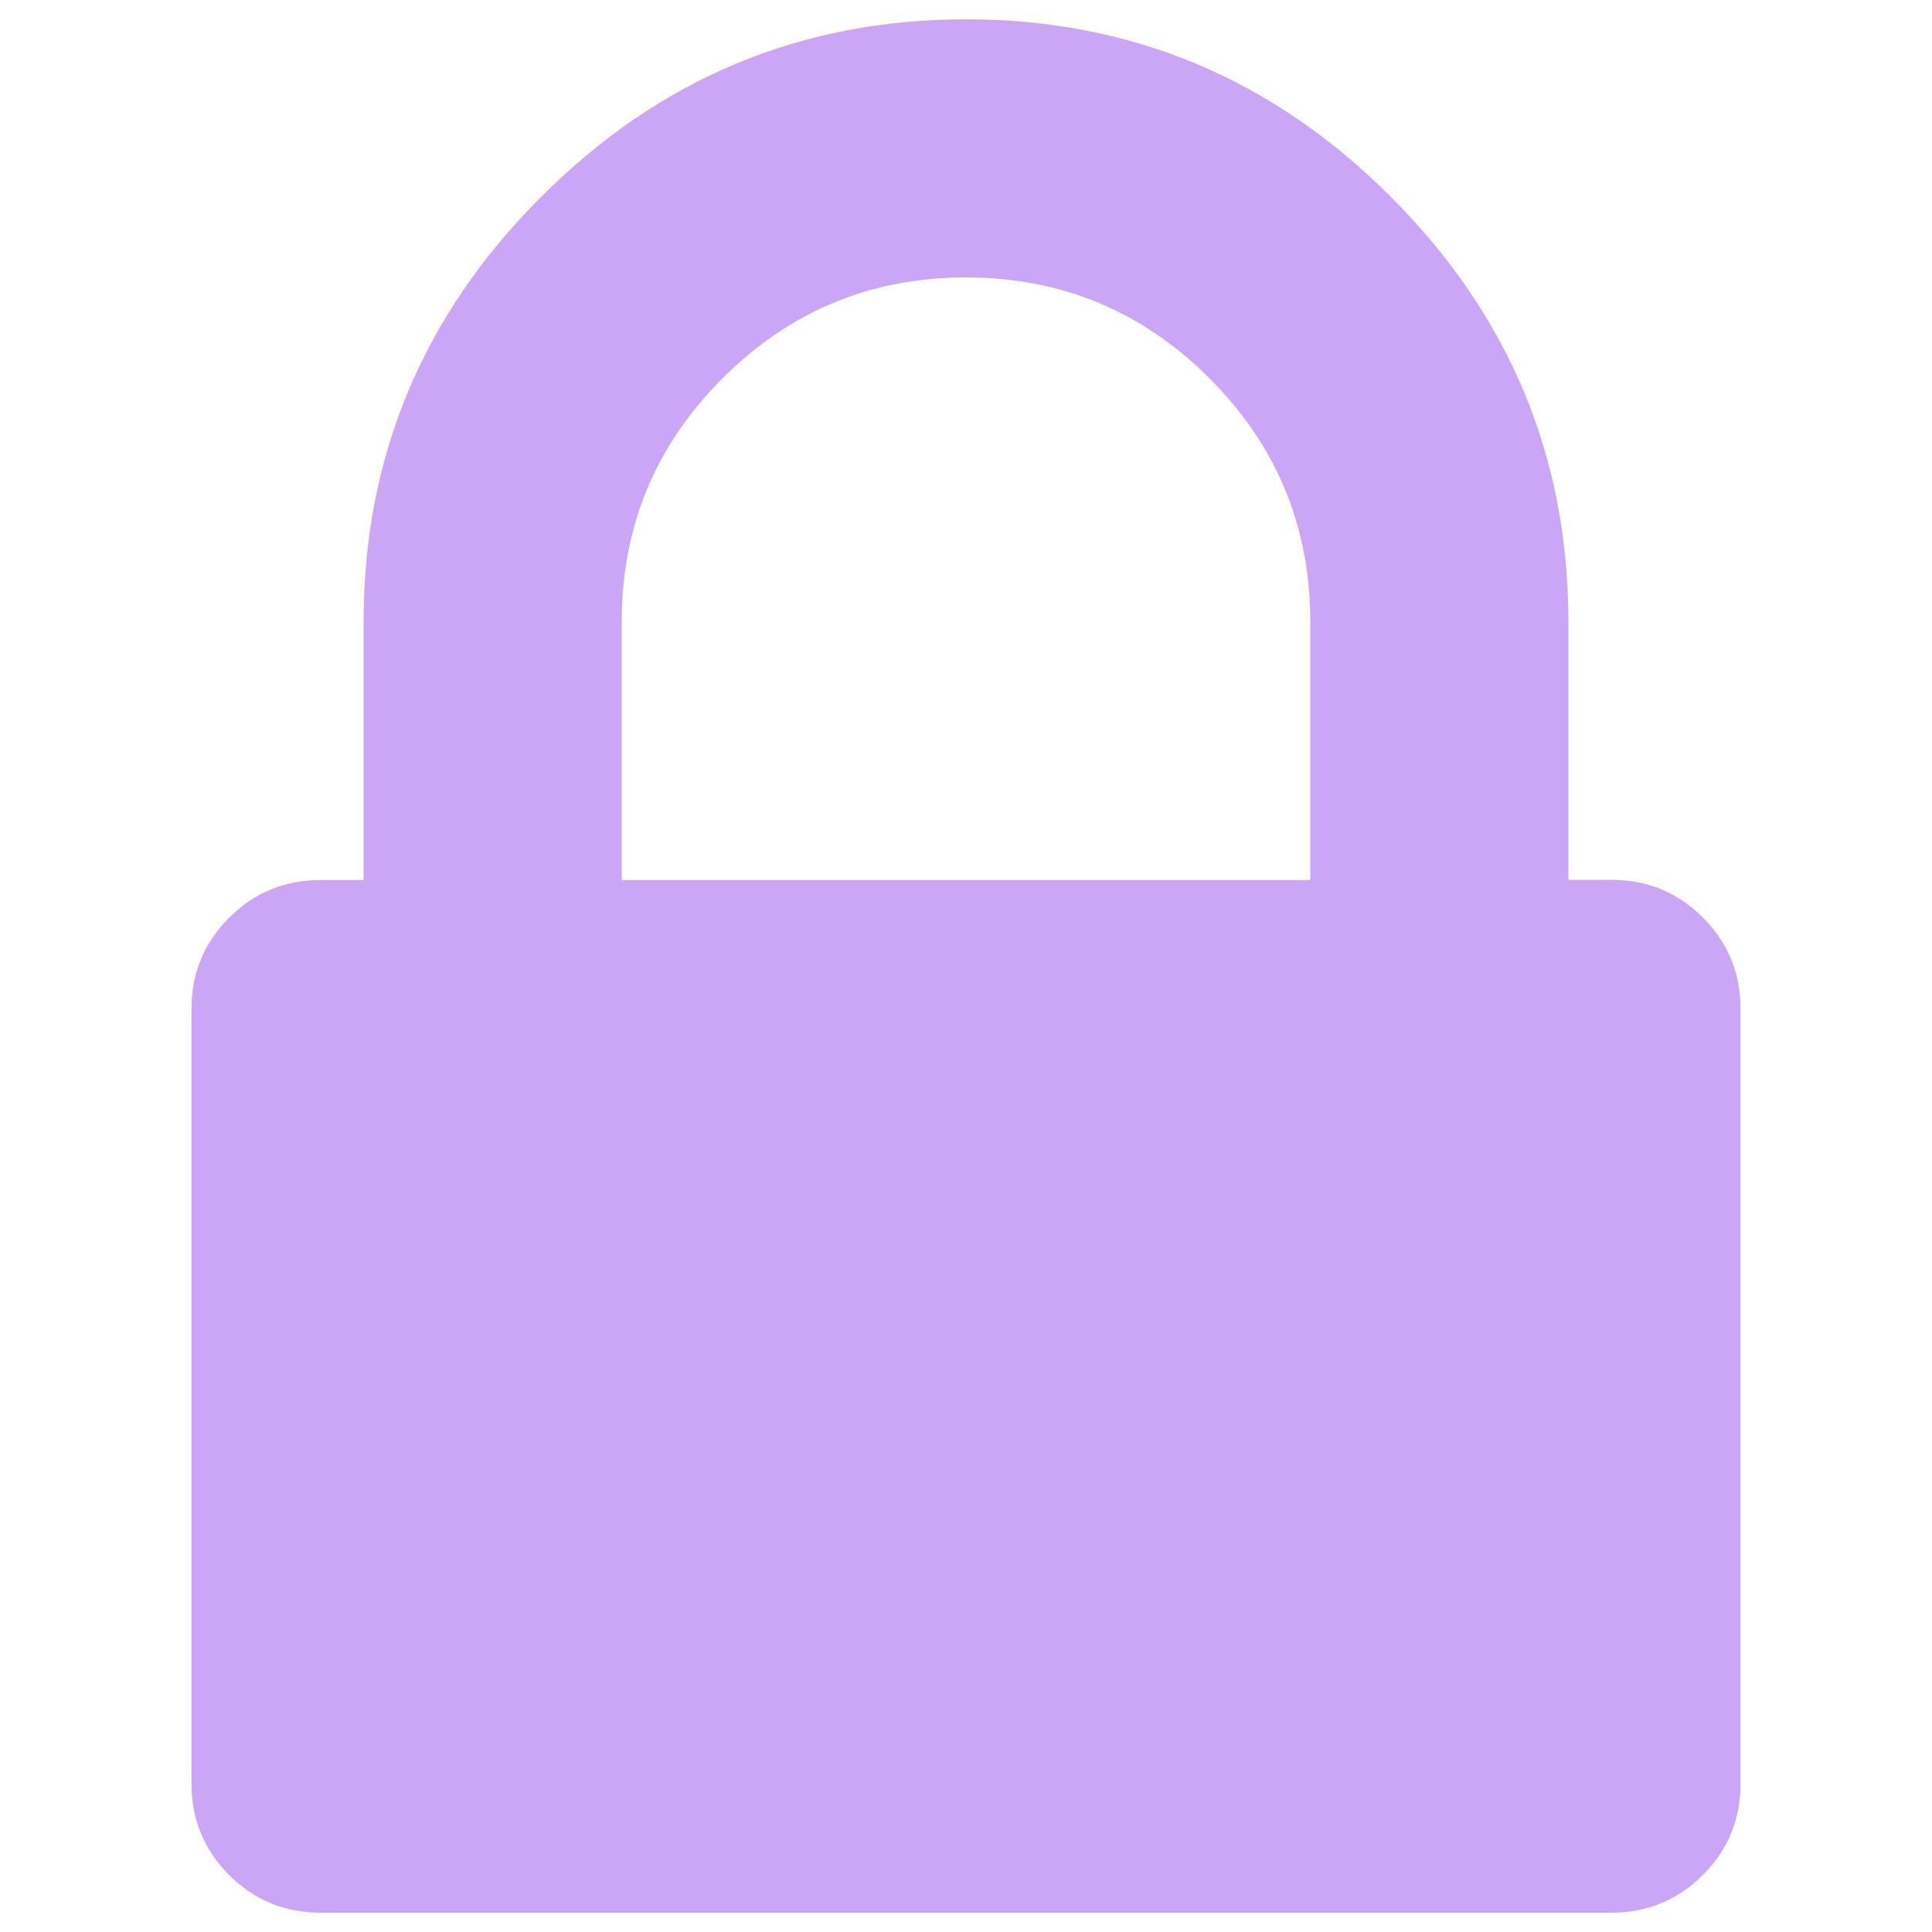
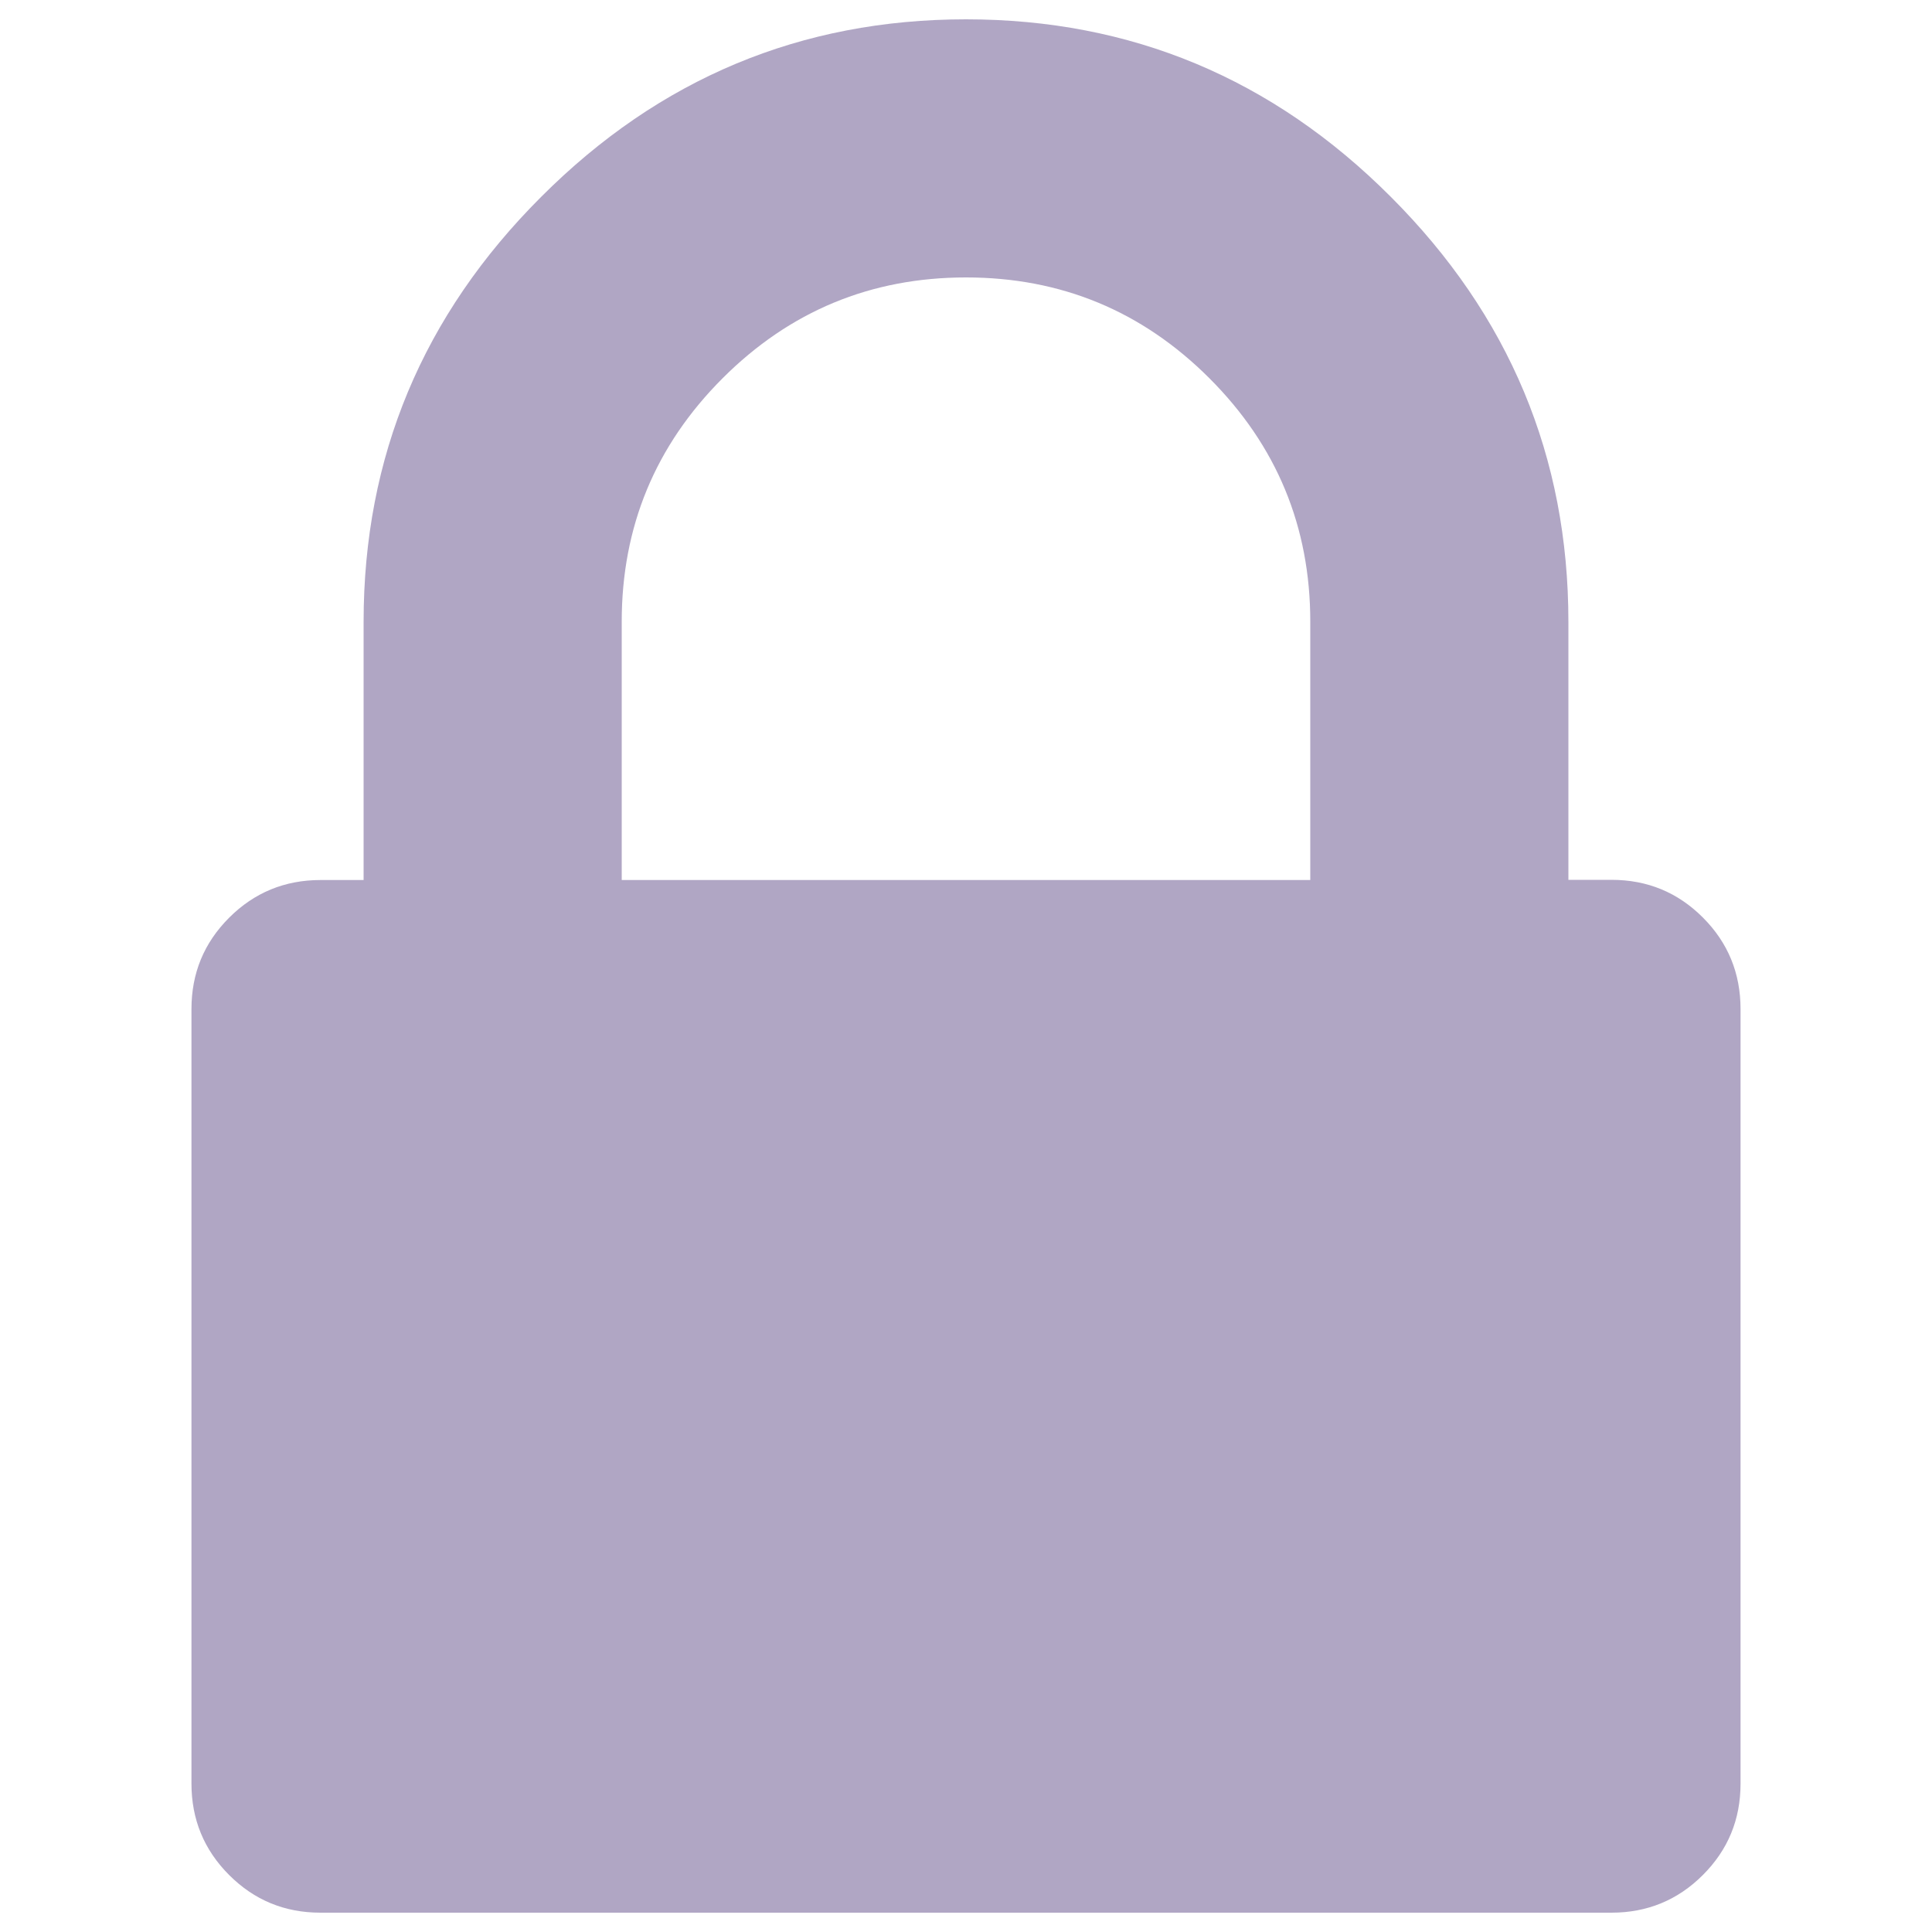
- <svg xmlns="http://www.w3.org/2000/svg" fill="#cba6f7" version="1.1" x="0px" y="0px" viewBox="0 0 1000 1000" enable-background="new 0 0 1000 1000" xml:space="preserve">
+ <svg xmlns="http://www.w3.org/2000/svg" fill="#b0a6c4" version="1.1" x="0px" y="0px" viewBox="0 0 1000 1000" enable-background="new 0 0 1000 1000" xml:space="preserve">
  <g>
    <g>
      <path d="M321.8,455.5h356.4V321.8c0-49.2-17.4-91.2-52.2-126c-34.8-34.8-76.8-52.2-126-52.2c-49.2,0-91.2,17.4-126,52.2c-34.8,34.8-52.2,76.8-52.2,126L321.8,455.5L321.8,455.5z M900.9,522.3v400.9c0,18.6-6.5,34.3-19.5,47.3c-13,13-28.8,19.5-47.3,19.5H165.9c-18.6,0-34.3-6.5-47.3-19.5s-19.5-28.8-19.5-47.3V522.3c0-18.6,6.5-34.3,19.5-47.3c13-13,28.8-19.5,47.3-19.5h22.3V321.8c0-85.4,30.6-158.7,91.9-219.9C341.3,40.6,414.6,10,500,10c85.4,0,158.7,30.6,219.9,91.9c61.3,61.3,91.9,134.6,91.9,219.9v133.6h22.3c18.6,0,34.3,6.5,47.3,19.5C894.4,487.9,900.9,503.7,900.9,522.3L900.9,522.3z" />
    </g>
  </g>
</svg>
